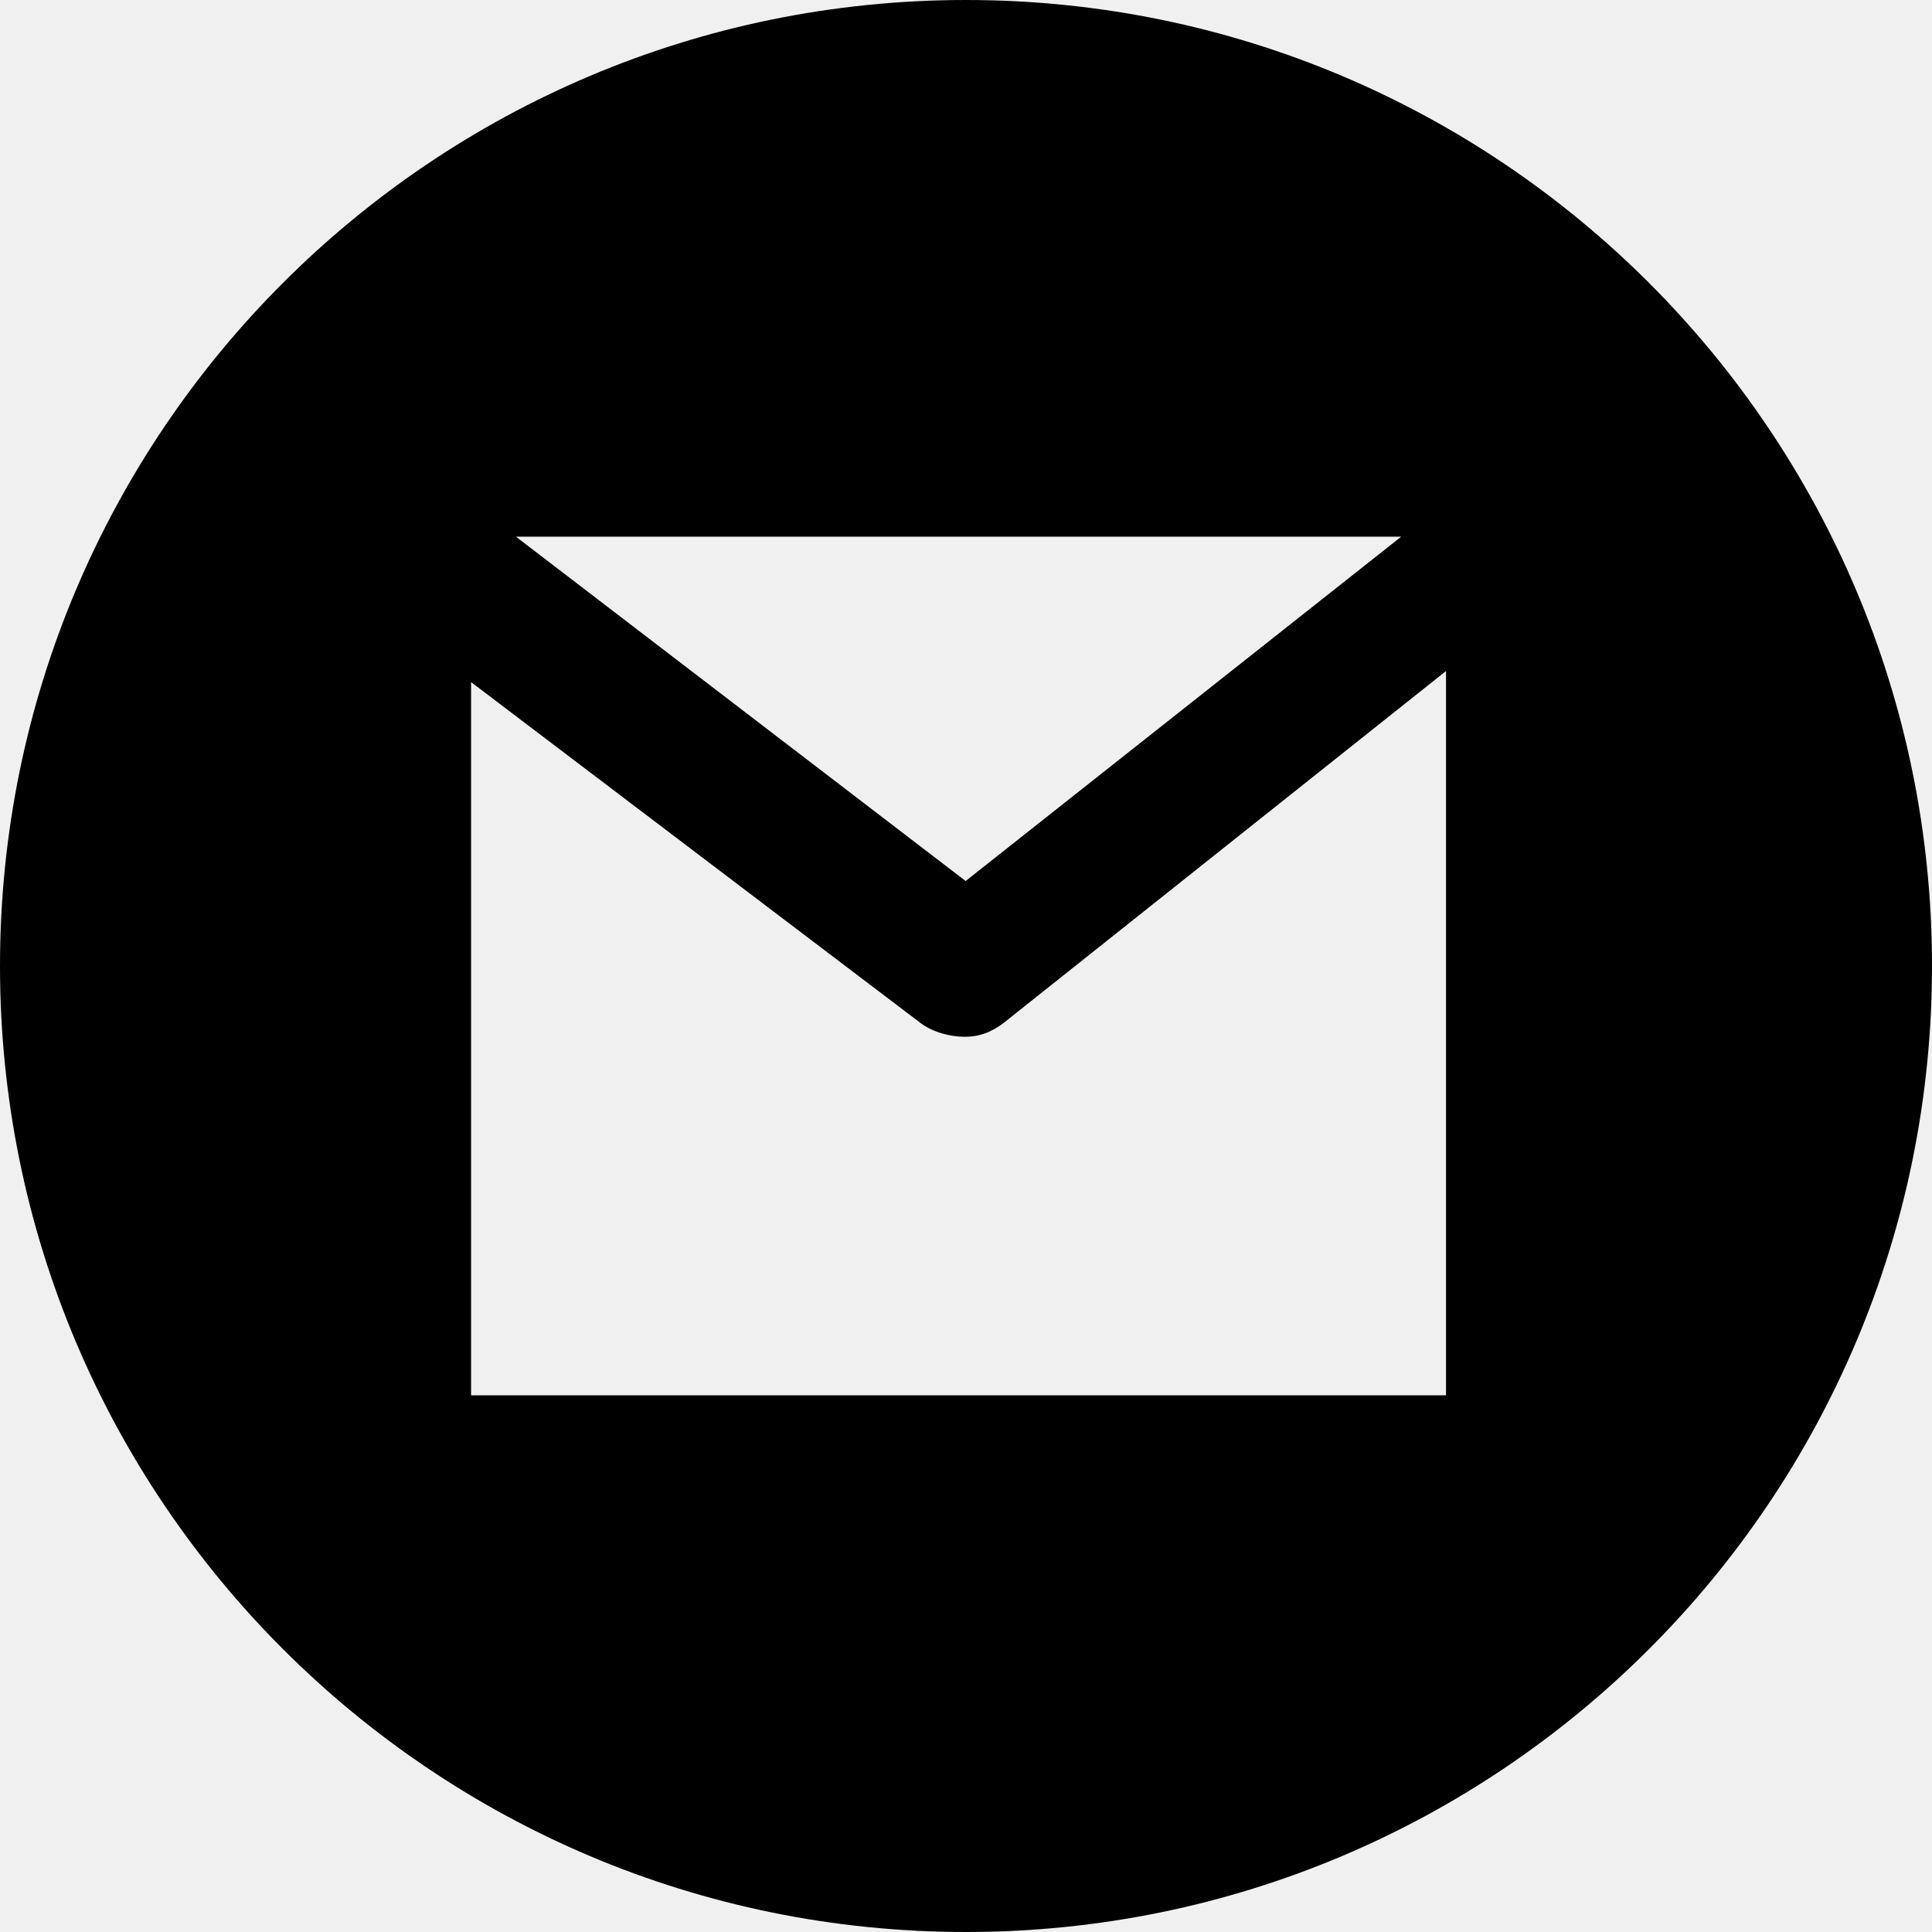
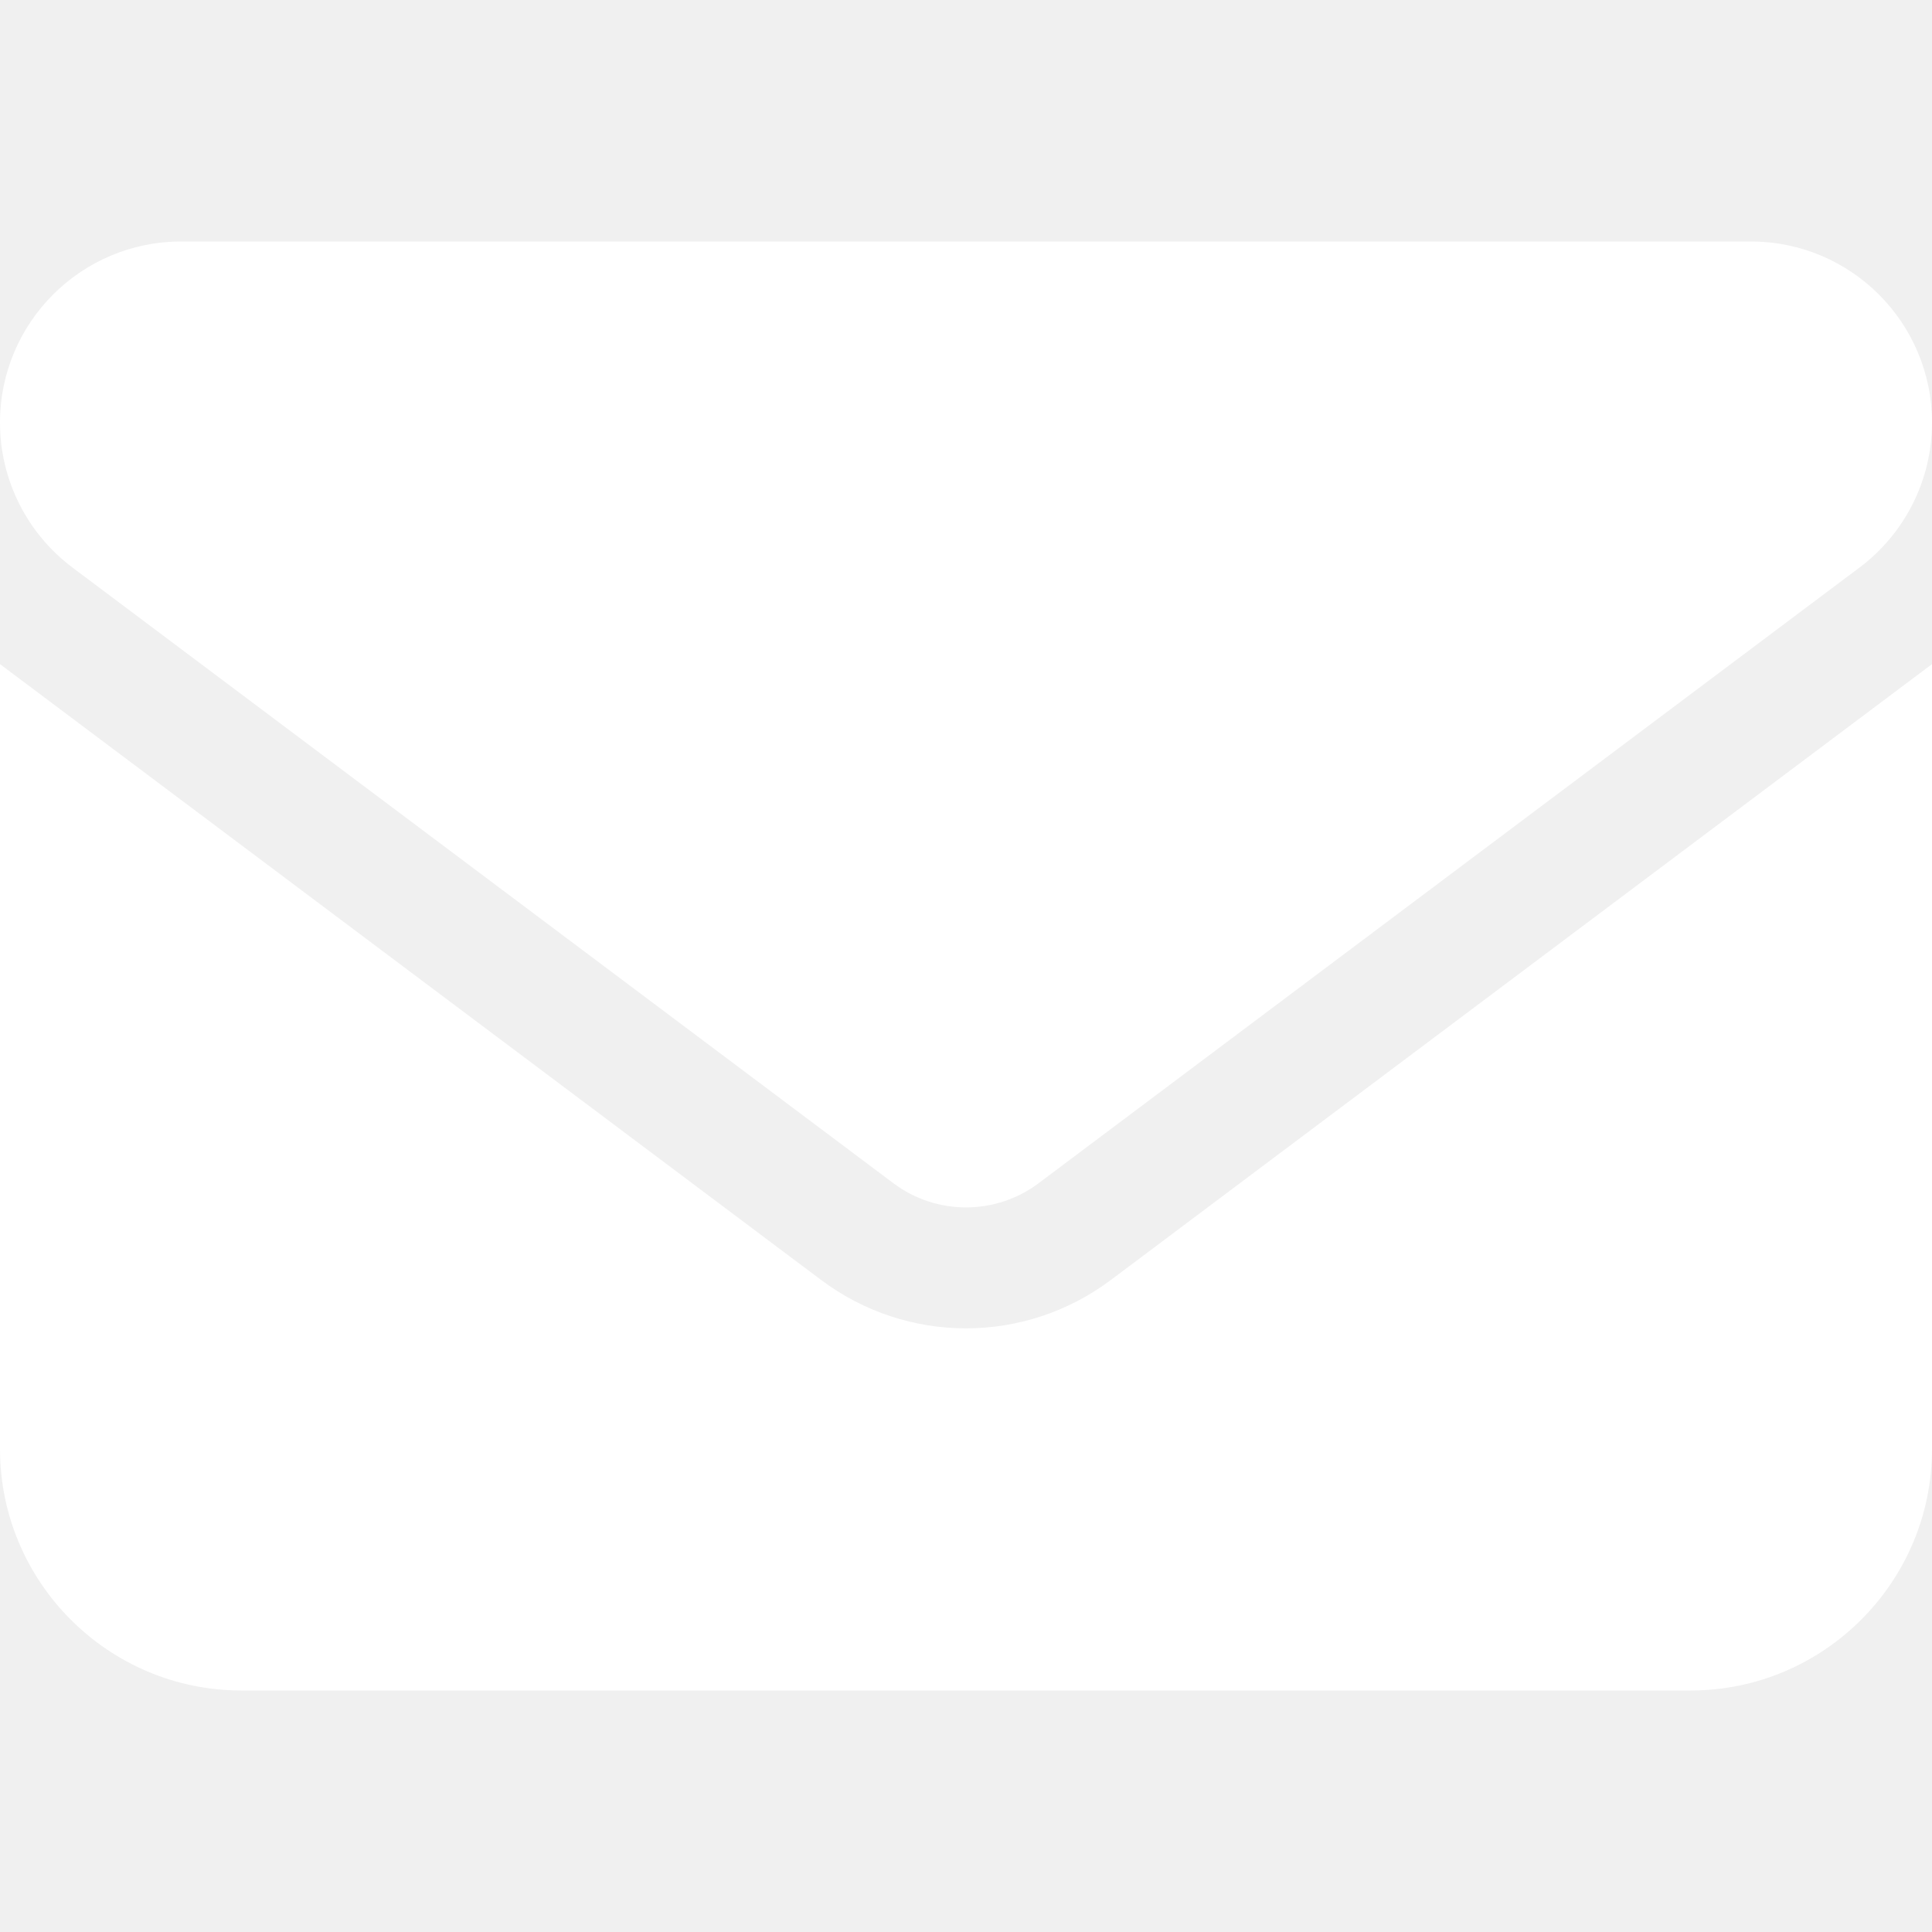
- <svg xmlns="http://www.w3.org/2000/svg" fill="#000000" height="800px" width="800px" version="1.1" id="Capa_1" viewBox="0 0 216 216" xml:space="preserve">
-   <path d="M108,0C48.353,0,0,48.353,0,108s48.353,108,108,108s108-48.353,108-108S167.647,0,108,0z M156.657,60L107.96,98.498  L57.679,60H156.657z M161.667,156h-109V76.259l50.244,38.11c1.347,1.03,3.34,1.545,4.947,1.545c1.645,0,3.073-0.54,4.435-1.616  l49.374-39.276V156z" />
+ <svg xmlns="http://www.w3.org/2000/svg" viewBox="0 0 512 512" fill="#ffffff">
+   <path d="M48 64C21.5 64 0 85.5 0 112c0 15.1 7.1 29.3 19.2 38.4L236.8 313.6c11.4 8.5 27 8.5 38.4 0L492.8 150.4c12.1-9.1 19.2-23.3 19.2-38.4c0-26.5-21.5-48-48-48H48zM0 176V384c0 35.3 28.7 64 64 64H448c35.3 0 64-28.7 64-64V176L294.4 339.2c-22.8 17.1-54 17.1-76.8 0L0 176z" />
</svg>
